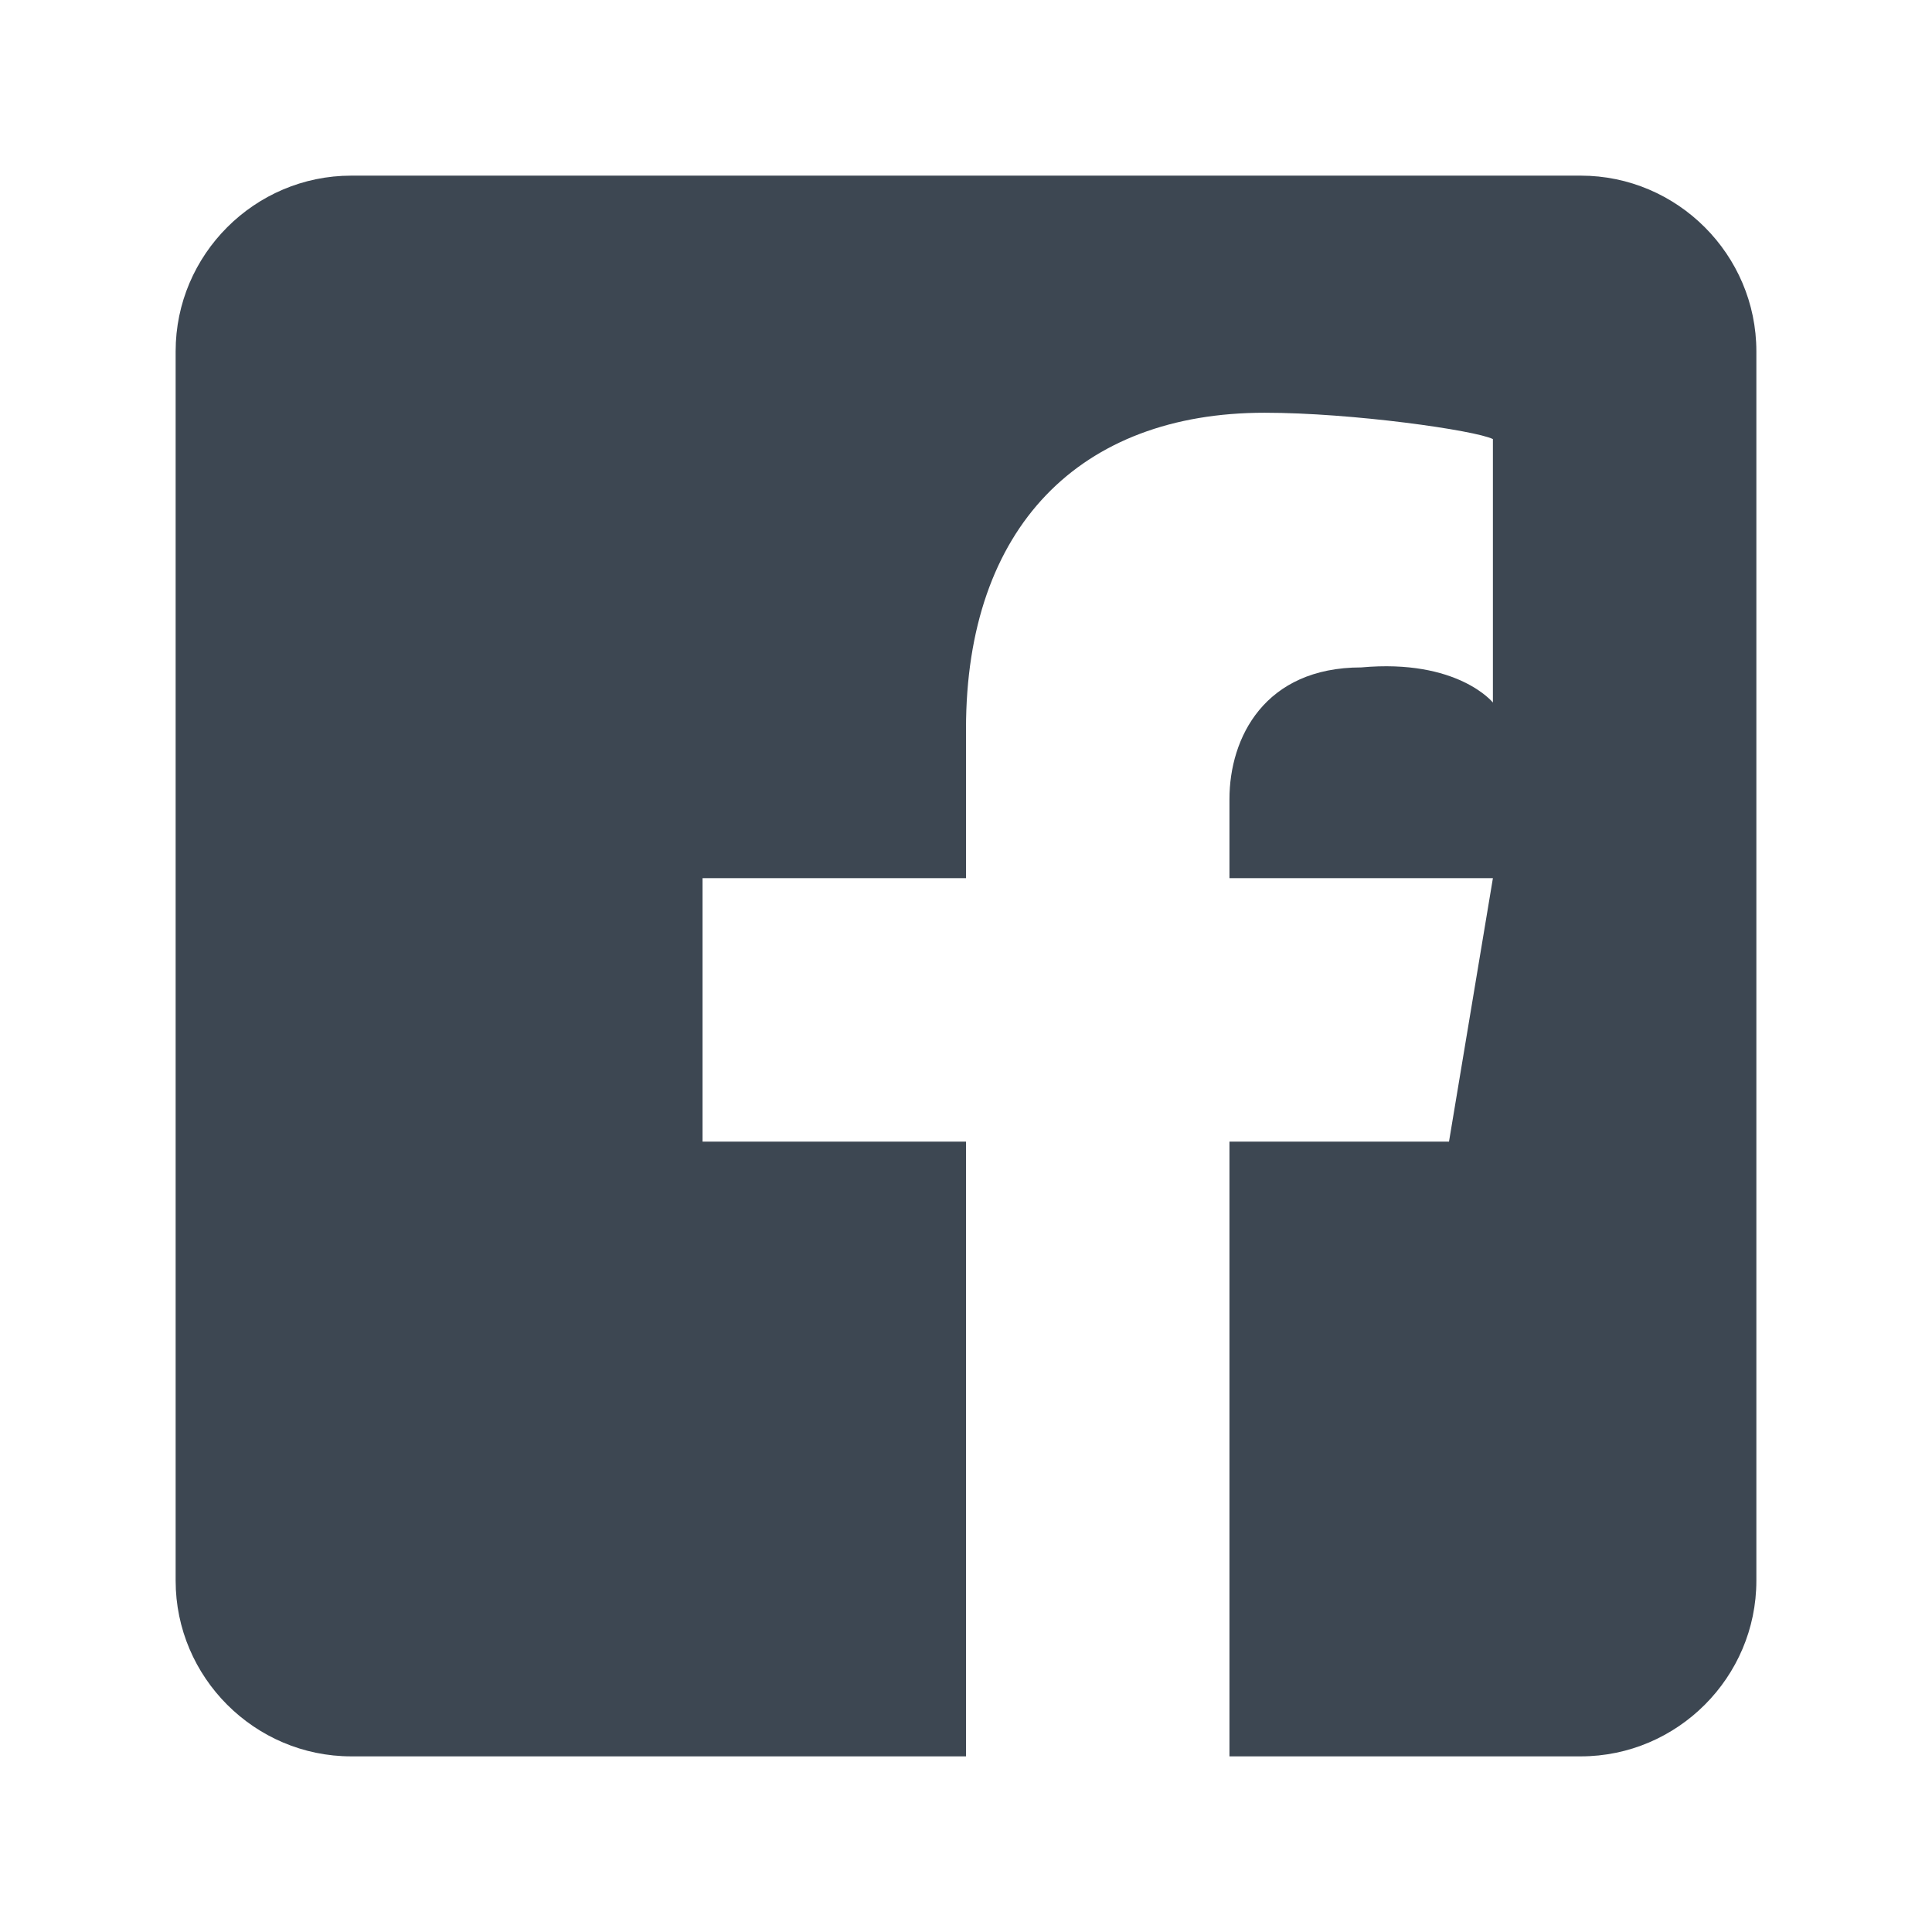
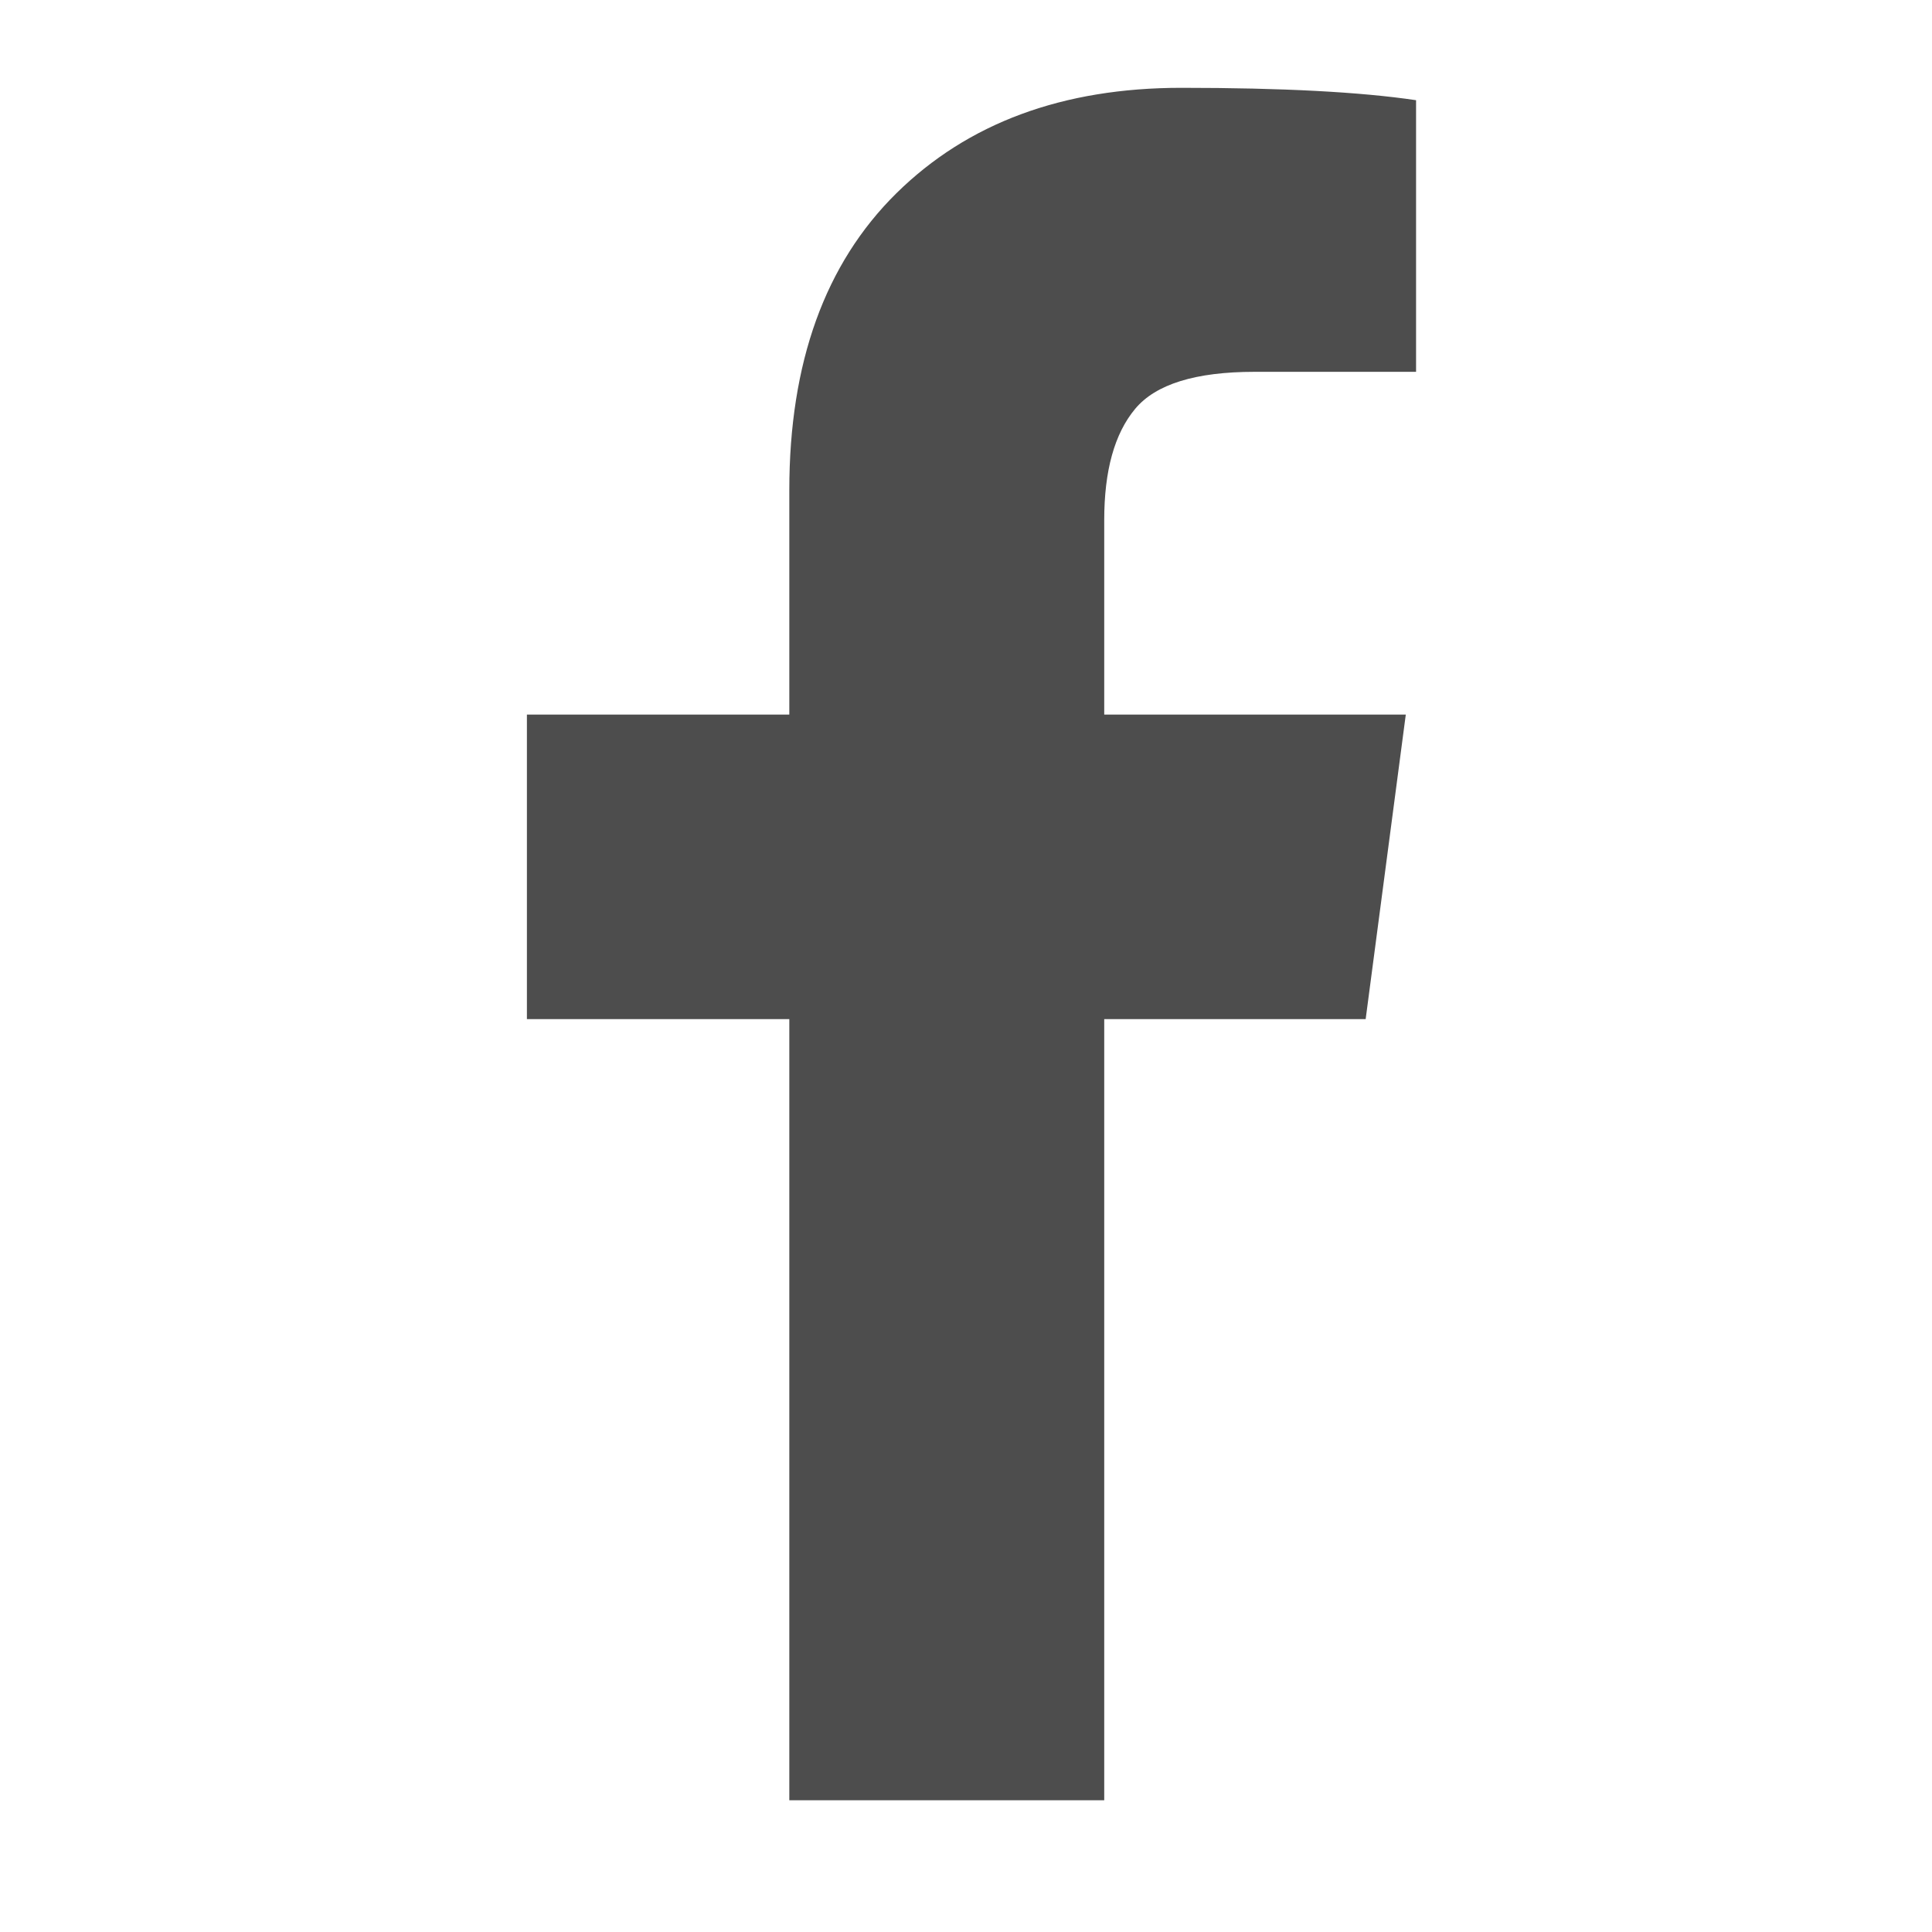
<svg xmlns="http://www.w3.org/2000/svg" width="22px" height="22px" viewBox="0 0 22 22" version="1.1">
  <defs />
  <g id="22px" stroke="none" stroke-width="1" fill="none" fill-rule="evenodd">
-     <g id="icon-facebook-22px" fill="#3D4752">
-       <path d="M18,2 L4,2 C2.9,2 2,2.9 2,4 L2,18 C2,19.1 2.9,20 4,20 L11,20 L11,13 L8,13 L8,10 L11,10 L11,8.3 C11,6 12.3,4.7 14.4,4.7 C15.4,4.7 16.8,4.9 17,5 L17,8 C17,8 16.6,7.5 15.5,7.6 C14.4,7.6 14,8.4 14,9.1 L14,10 L17,10 L16.5,13 L14,13 L14,20 L18,20 C19.1,20 20,19.1 20,18 L20,4 C20,2.9 19.1,2 18,2 L18,2 Z" id="Shape" />
+     <g id="icon-facebook-22px" fill="#4D4D4D">
+       <path d="M16.125,1.141 L16.125,4.234 L14.285,4.234 C13.613,4.234 13.16,4.375 12.926,4.656 C12.691,4.938 12.574,5.359 12.574,5.922 L12.574,8.137 L16.008,8.137 L15.551,11.605 L12.574,11.605 L12.574,20.5 L8.988,20.5 L8.988,11.605 L6,11.605 L6,8.137 L8.988,8.137 L8.988,5.582 C8.988,4.129 9.395,3.002 10.207,2.201 C11.02,1.4 12.102,1 13.453,1 C14.602,1 15.492,1.047 16.125,1.141 L16.125,1.141 Z" id="" />
    </g>
  </g>
</svg>
